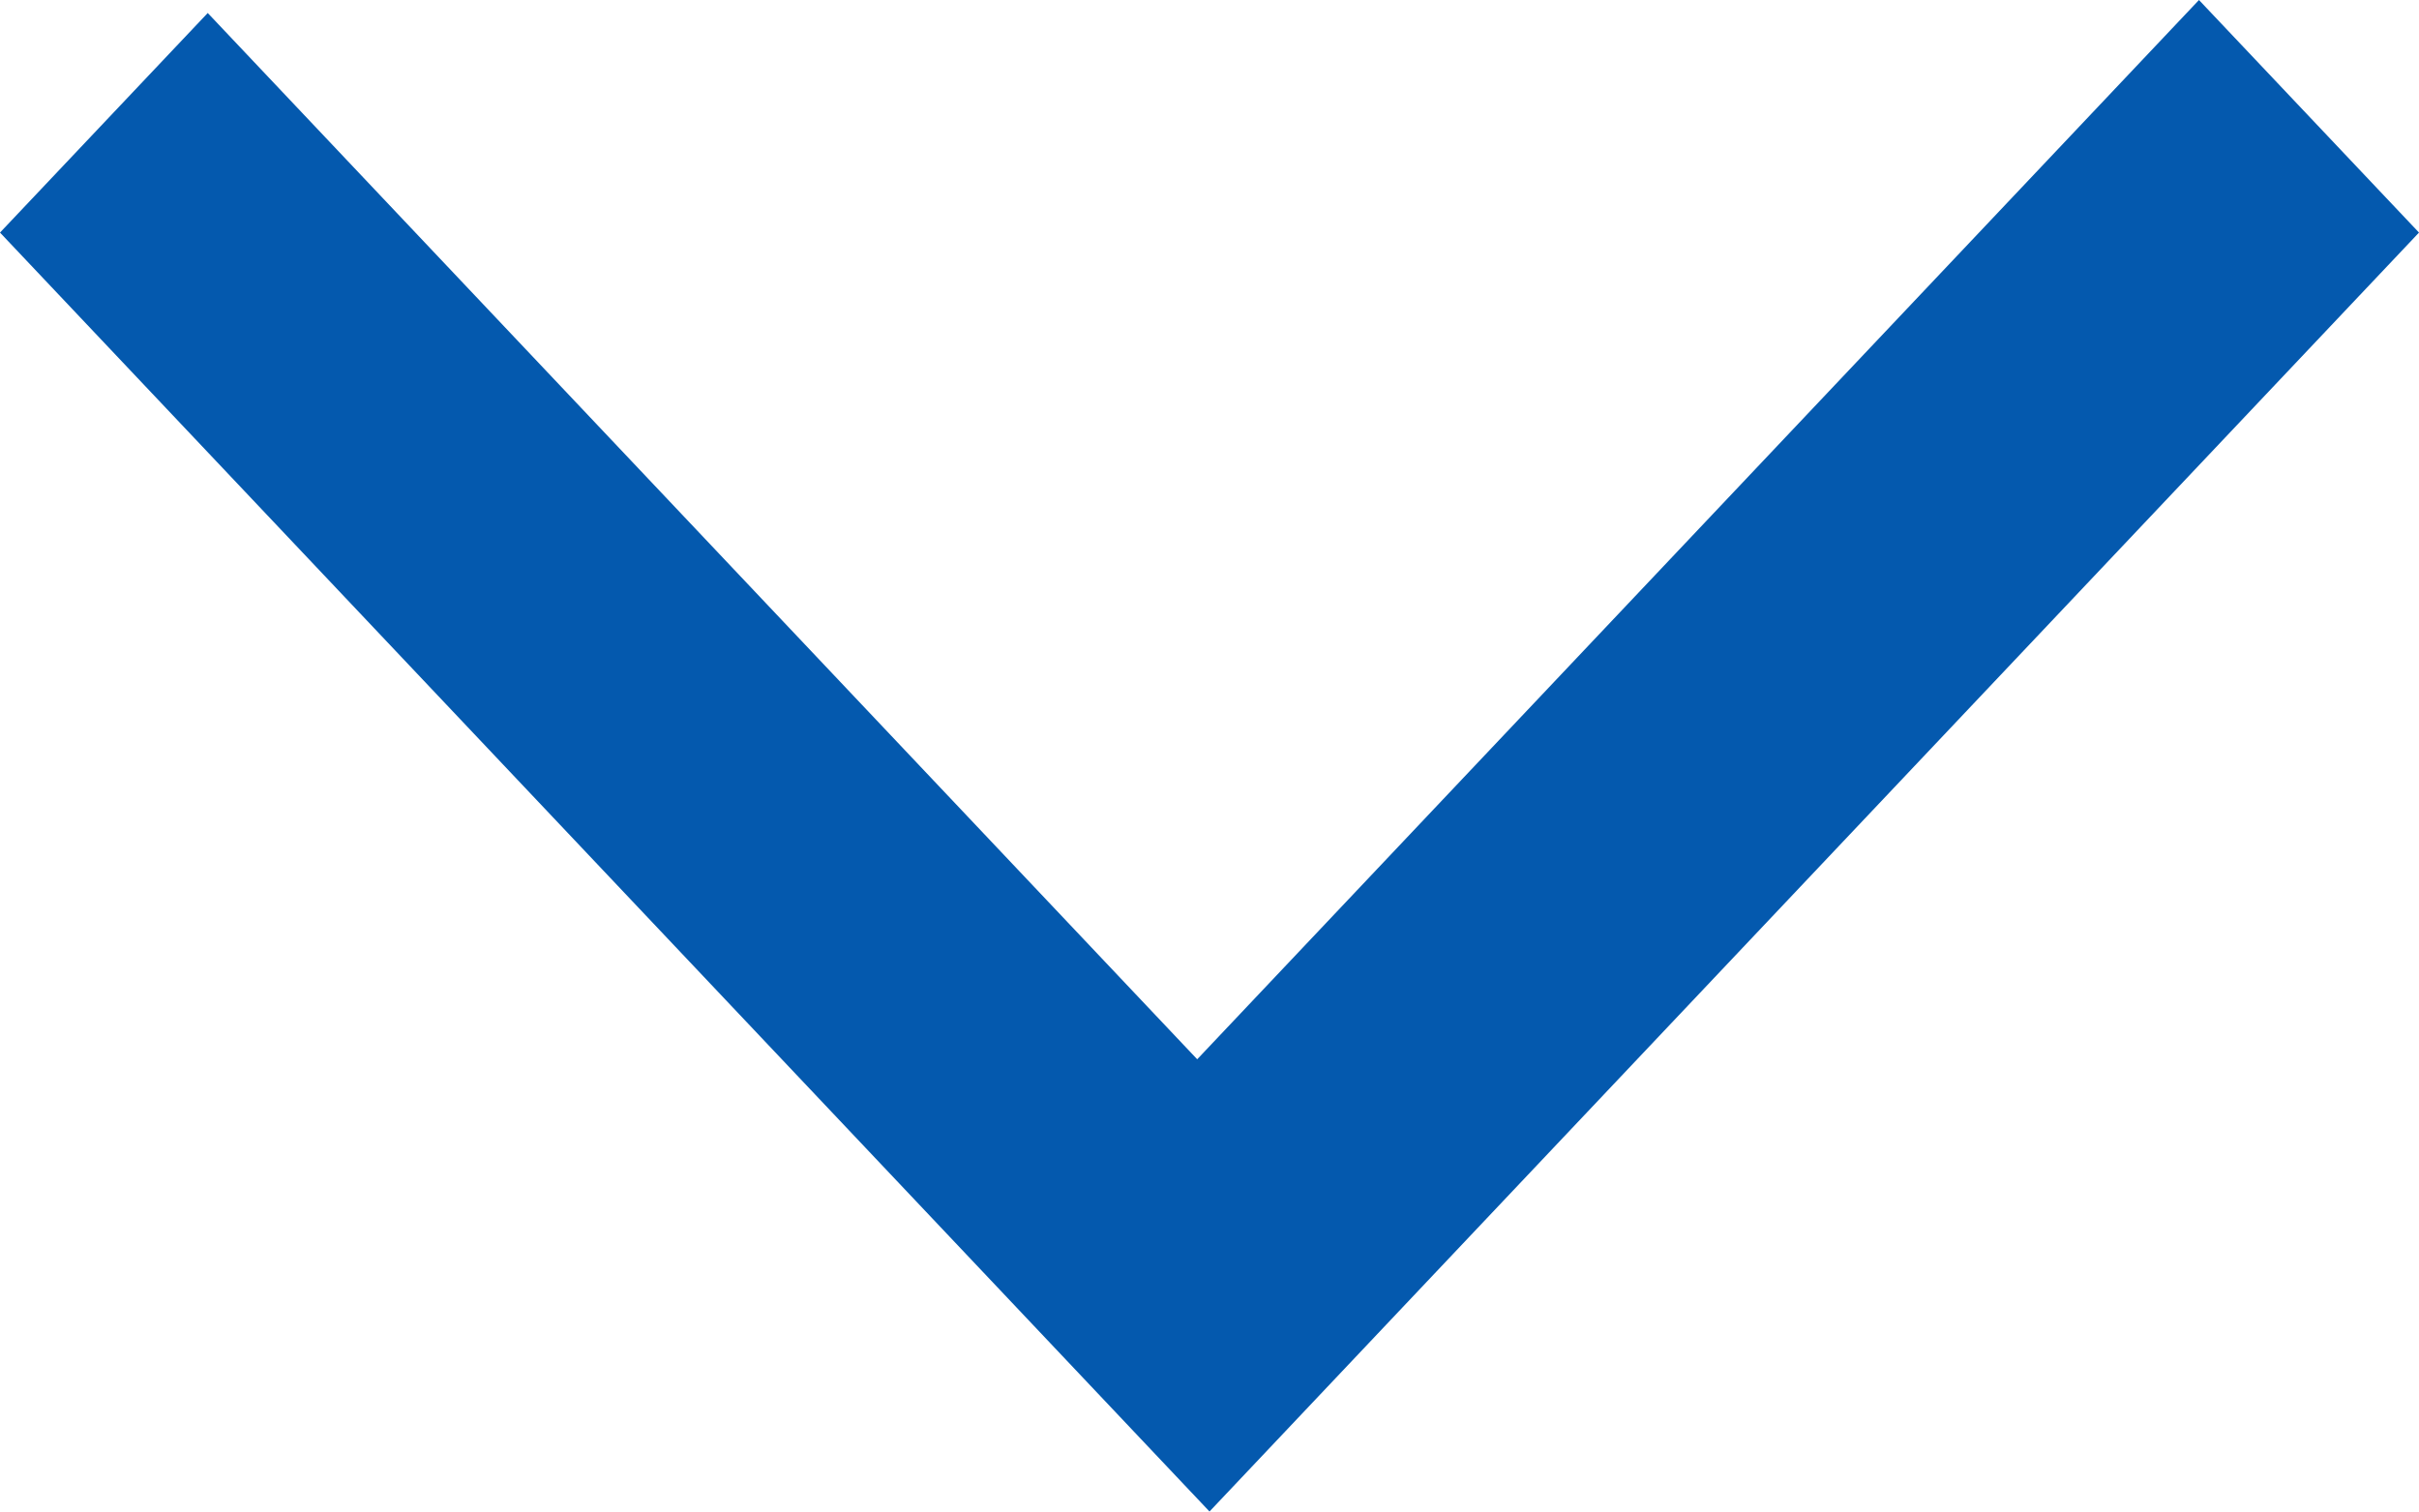
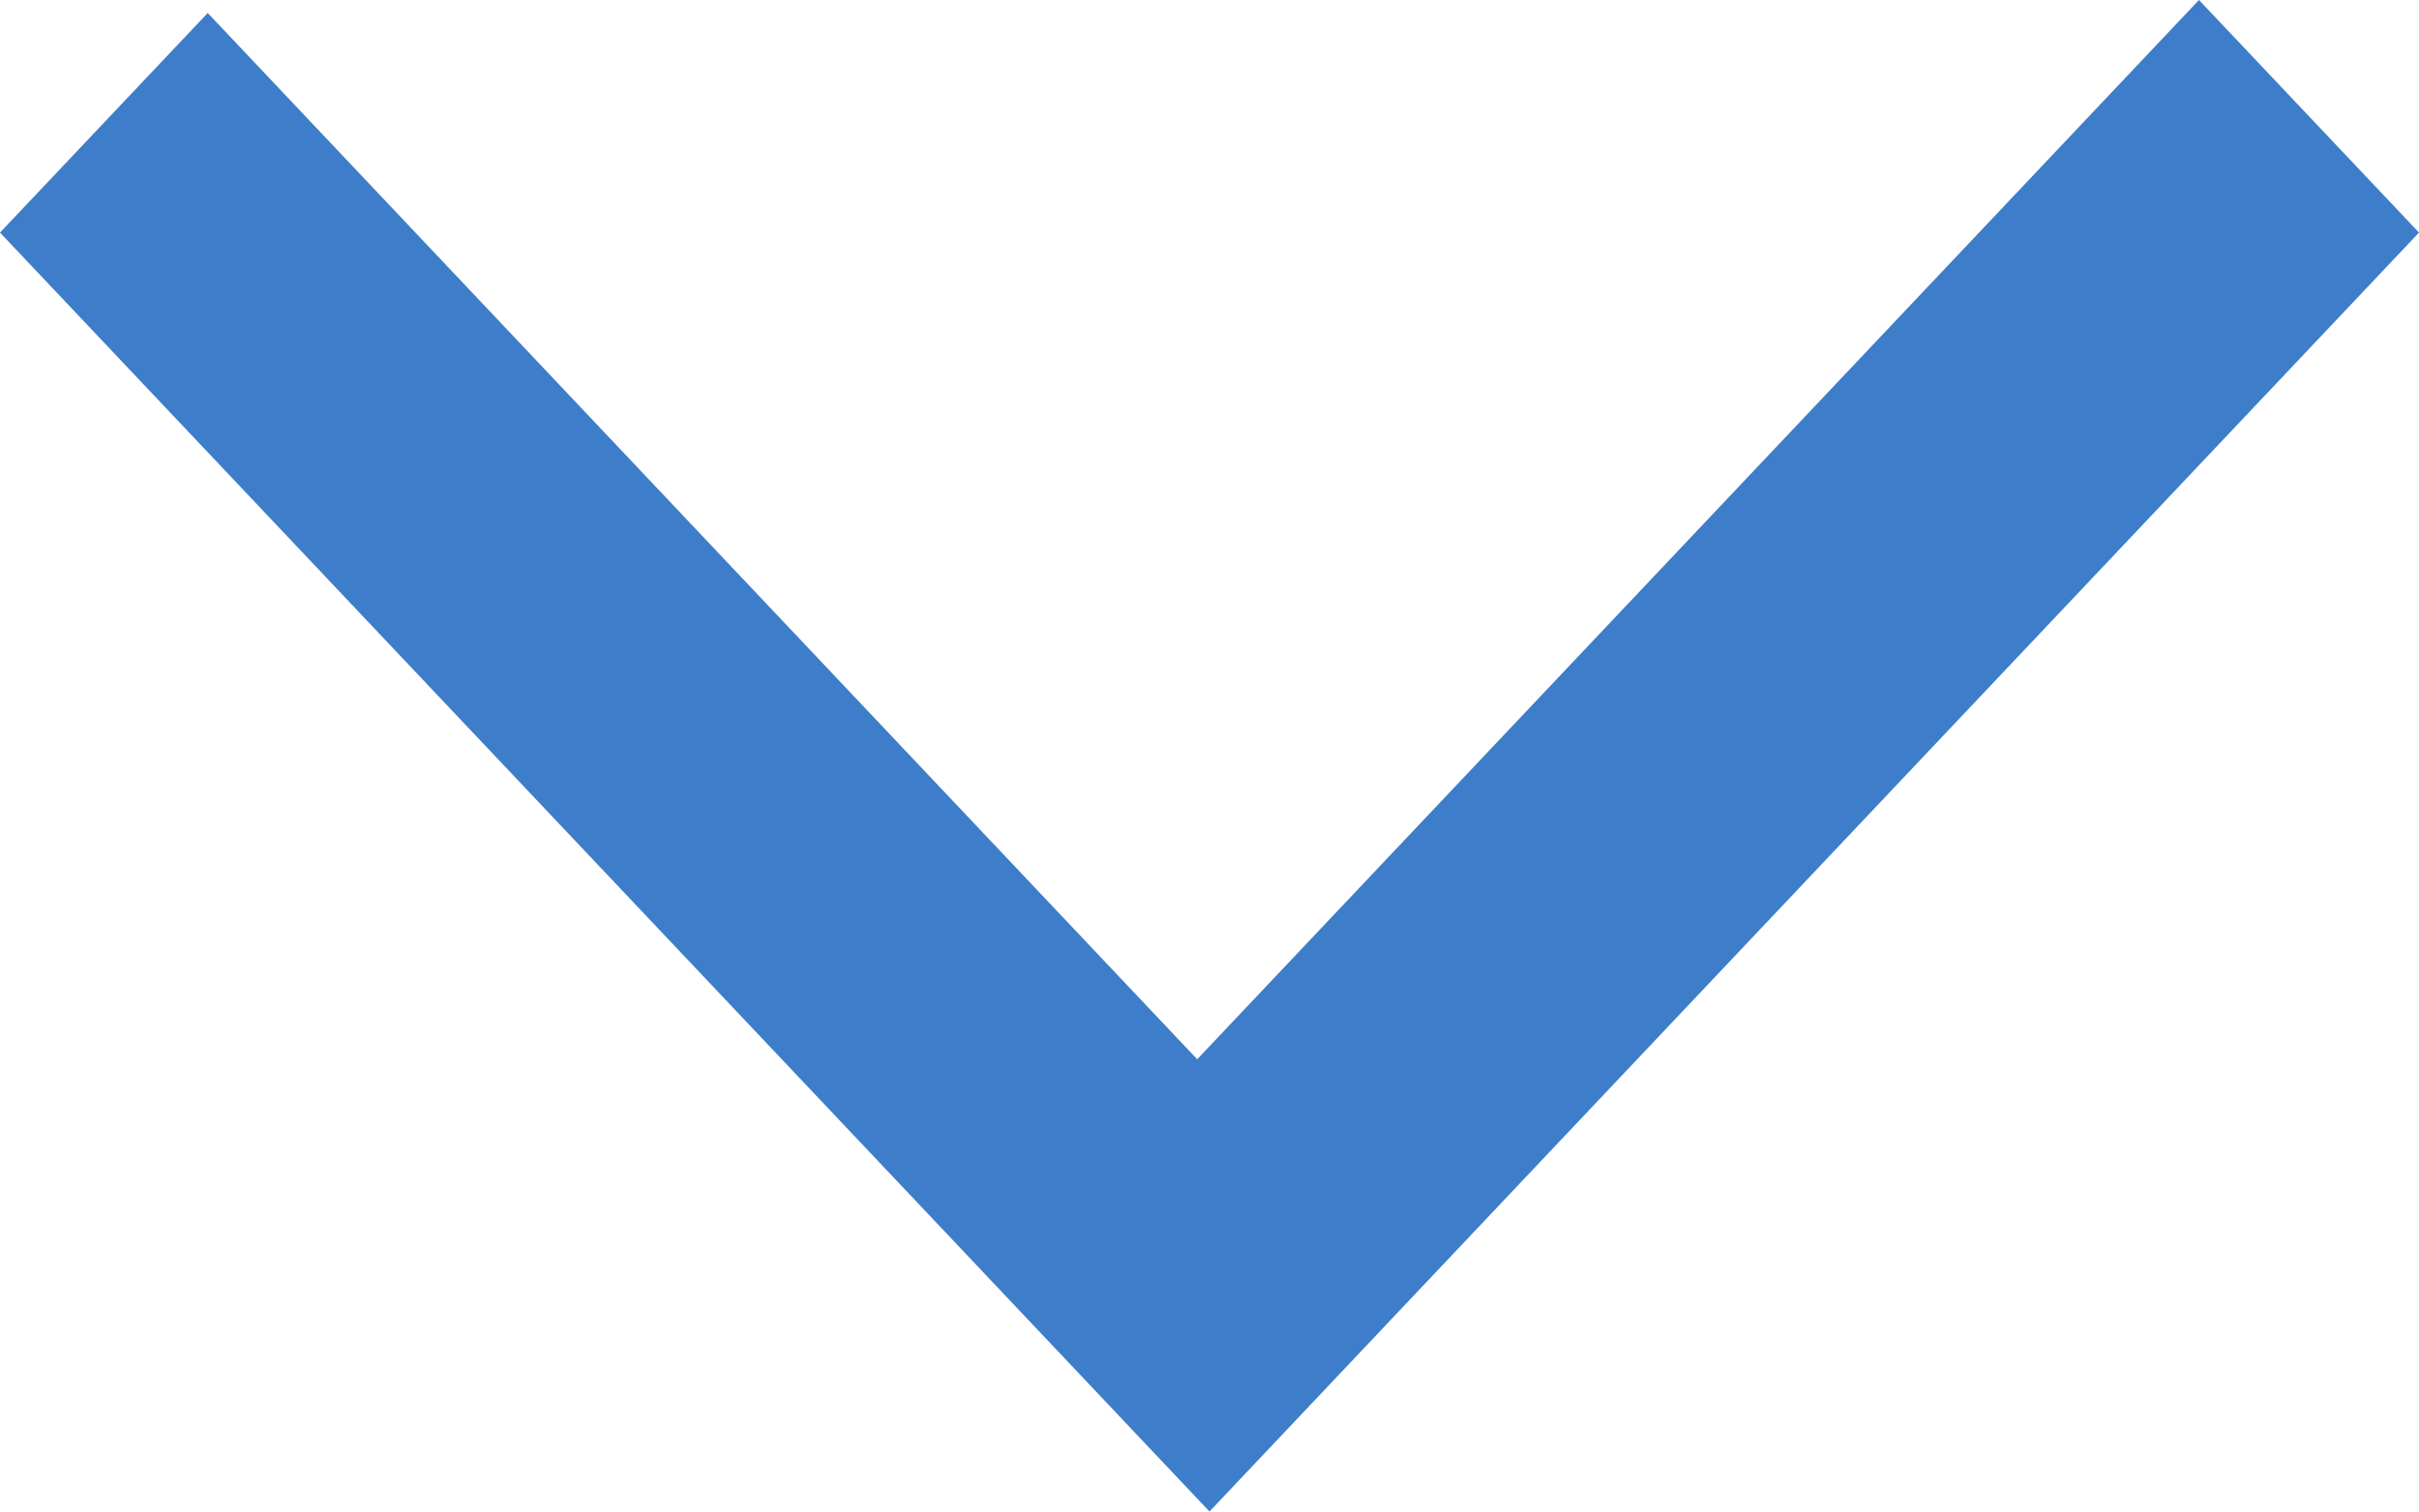
<svg xmlns="http://www.w3.org/2000/svg" width="24" height="15" viewBox="0 0 24 15" fill="none">
-   <path d="M2.061 0.129L0 2.308L12 15L24 2.308L21.817 0L11.878 10.512L2.061 0.129Z" fill="#0459AE" />
+   <path d="M2.061 0.129L0 2.308L12 15L24 2.308L21.817 0L11.878 10.512L2.061 0.129Z" fill="#3d7dca" />
</svg>
